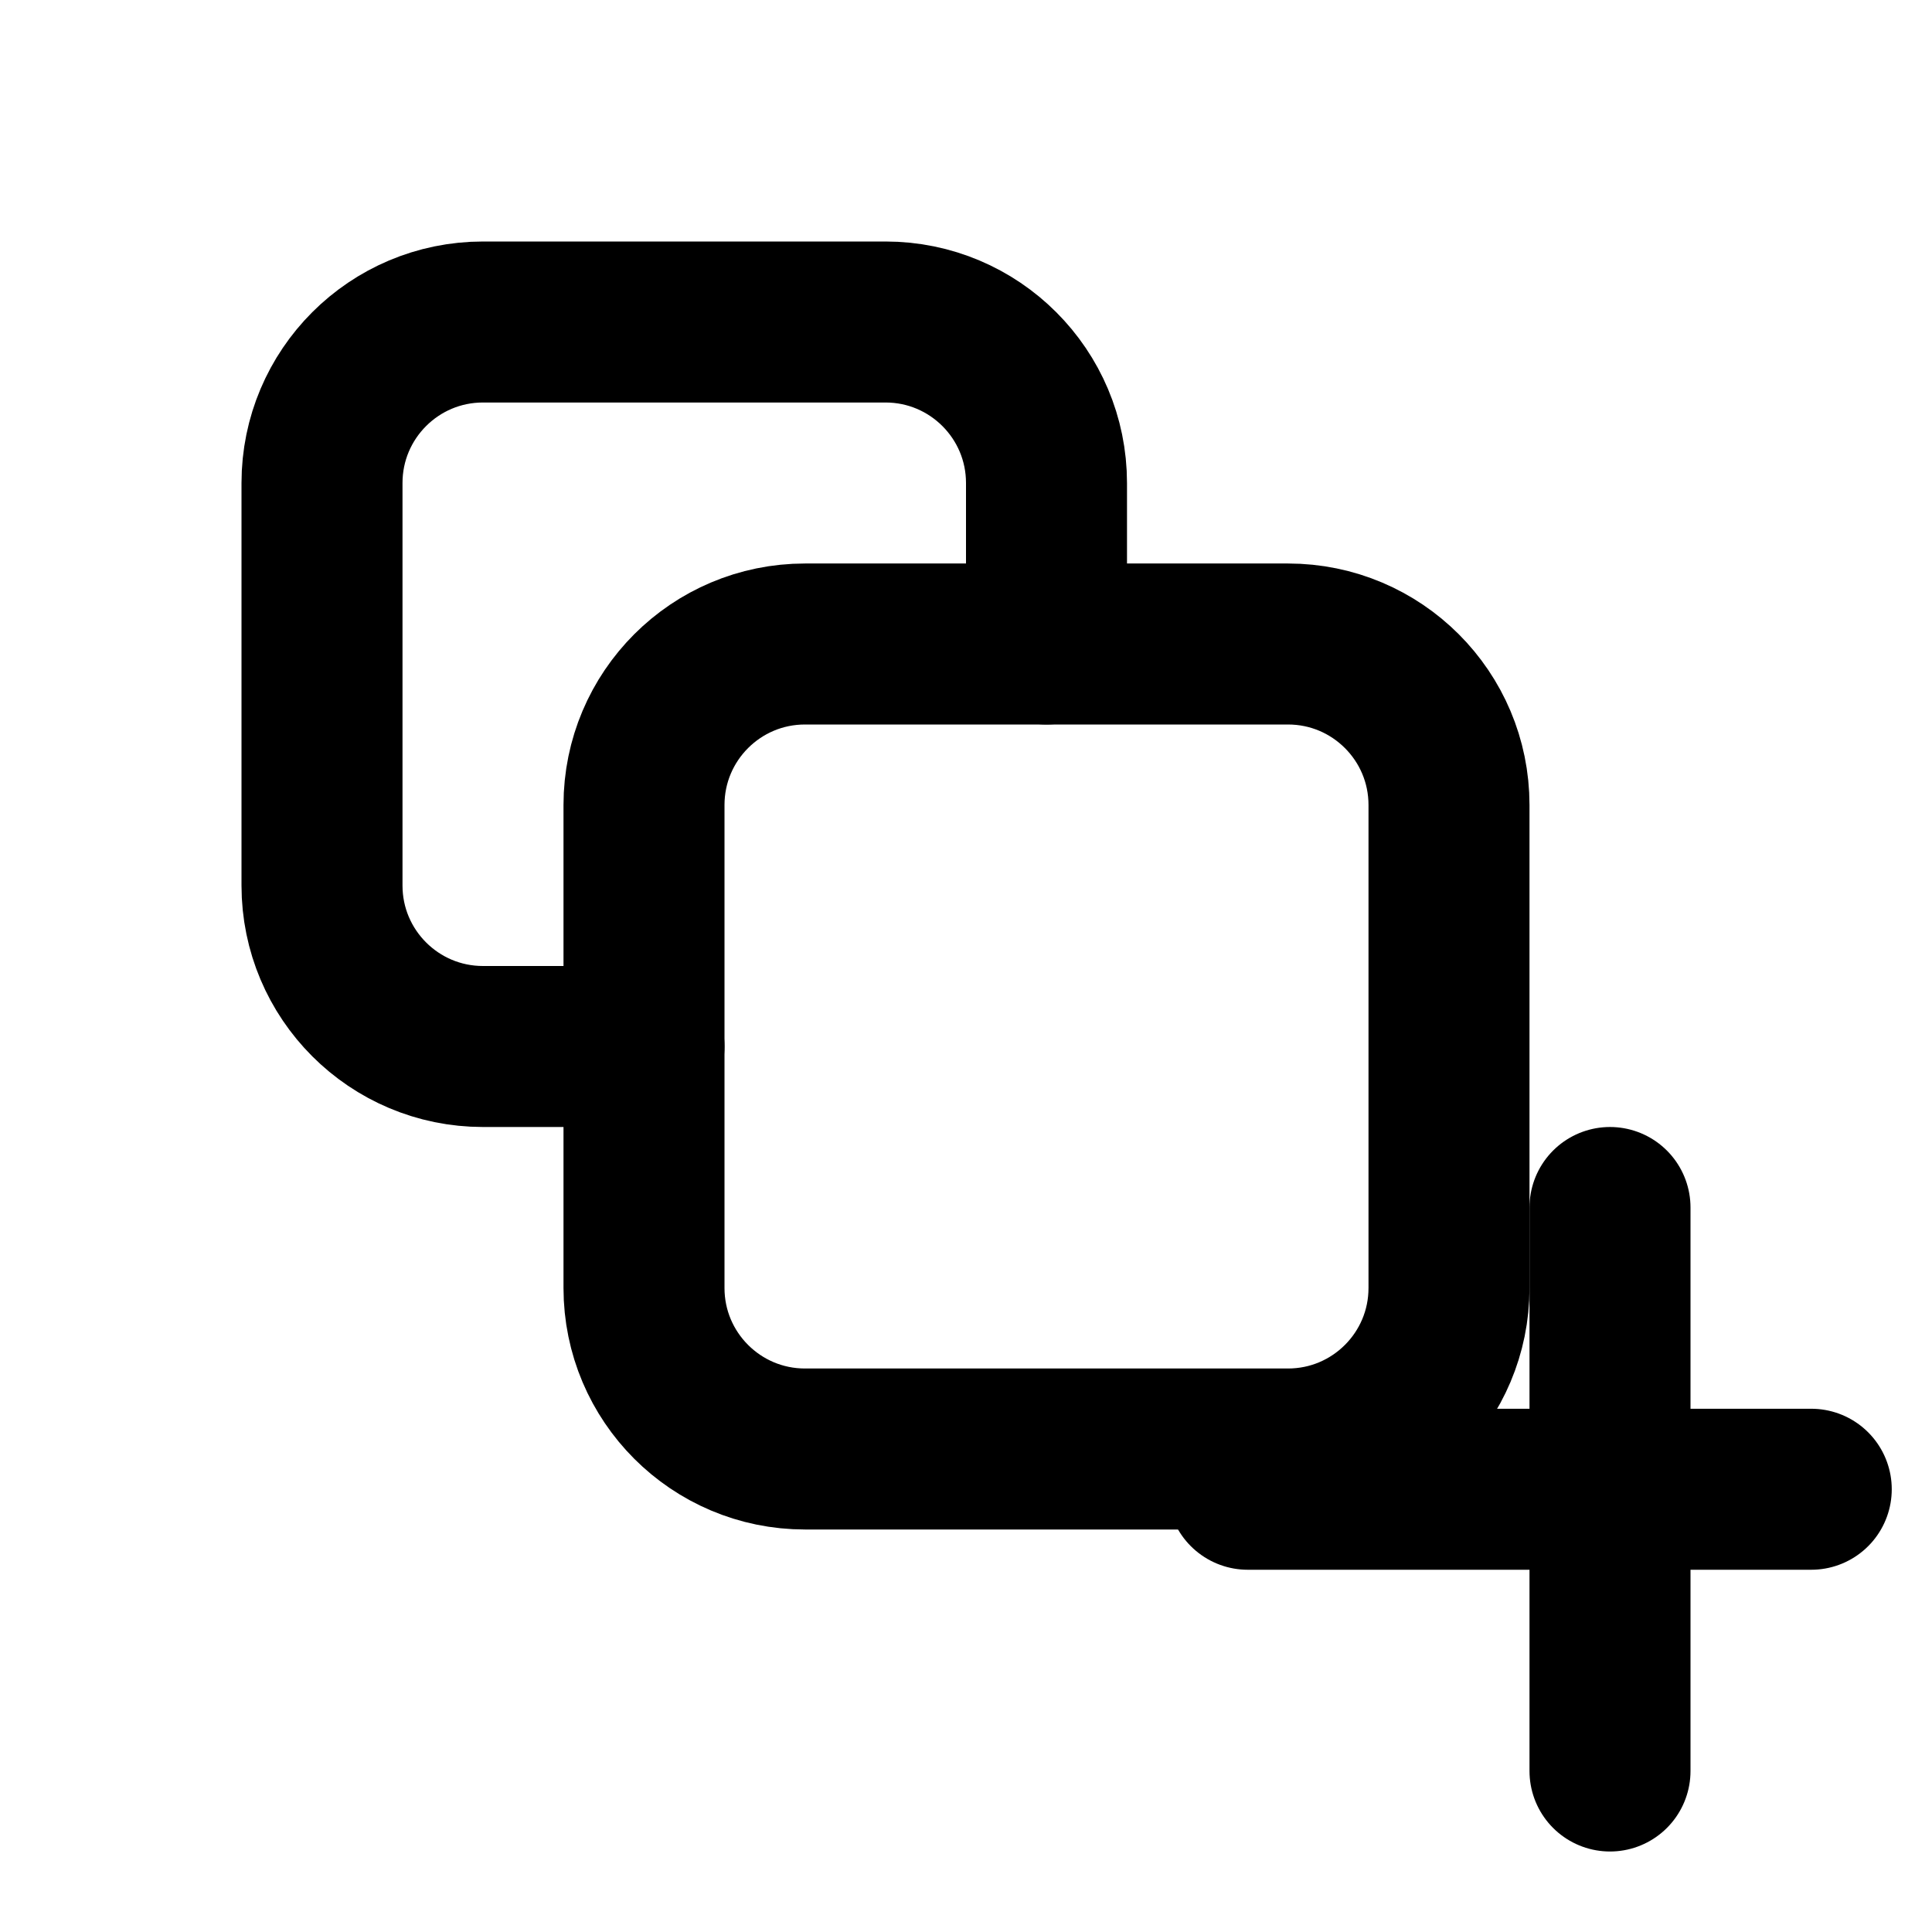
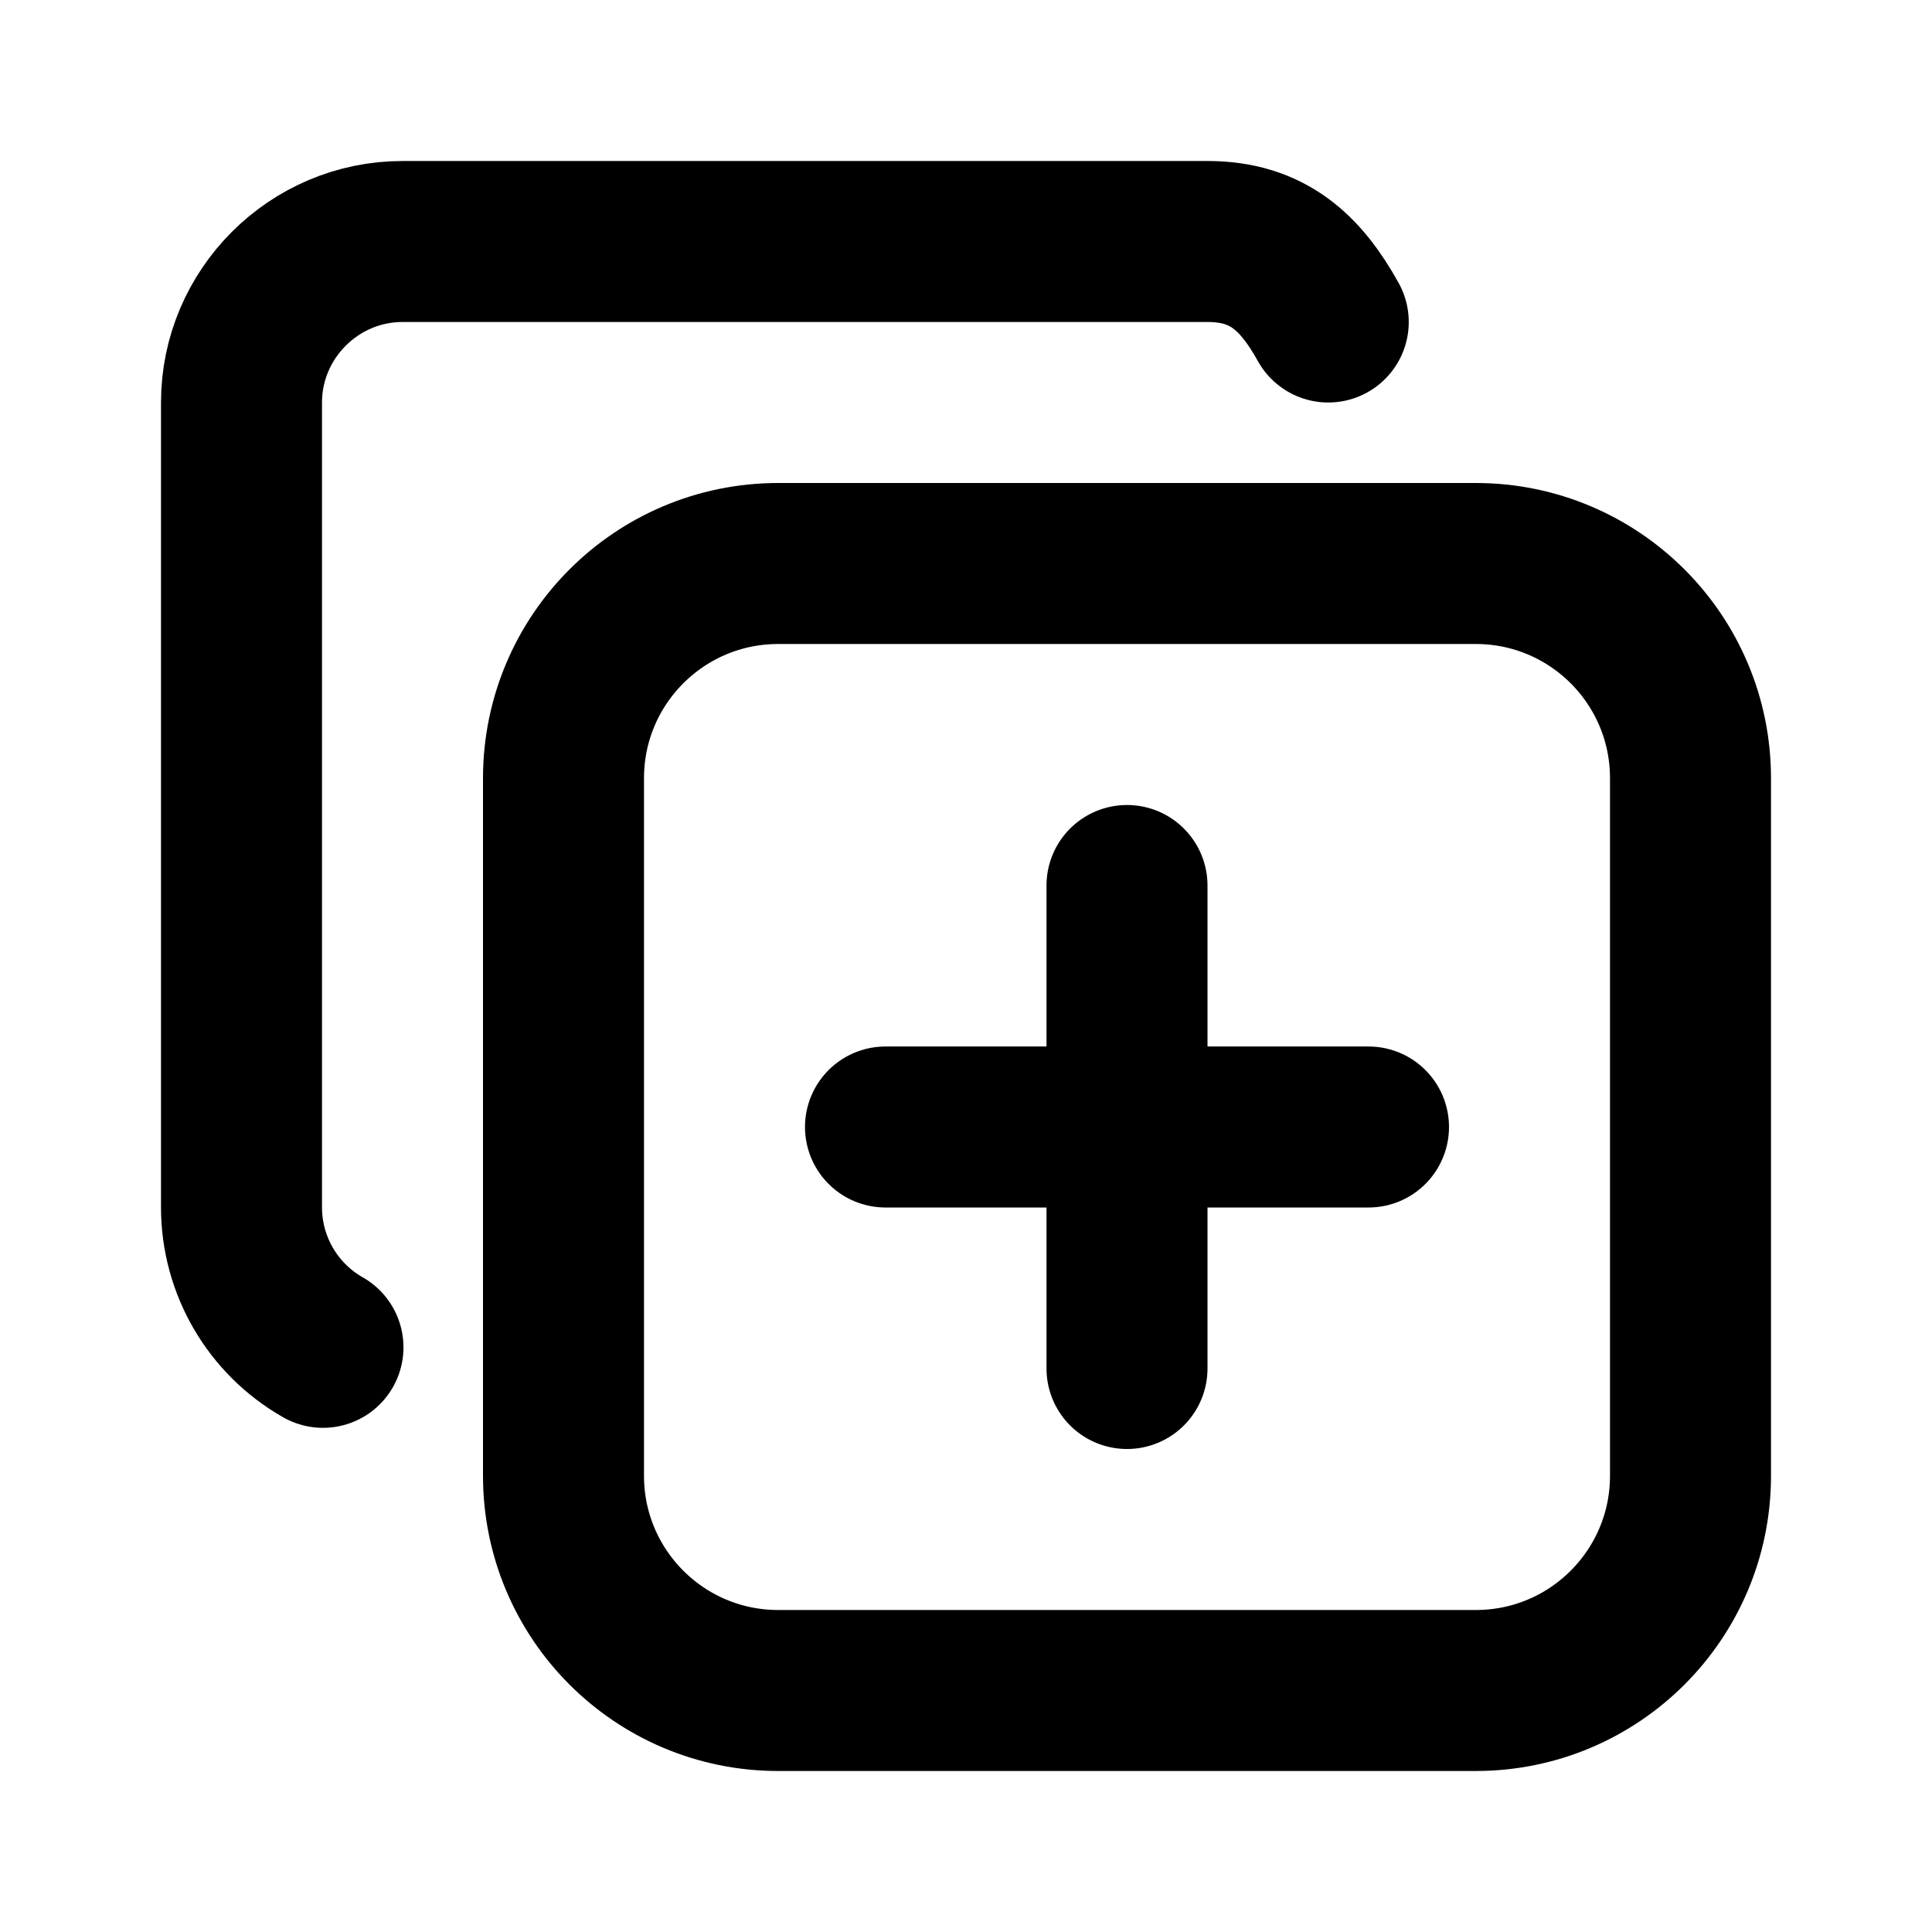
<svg xmlns="http://www.w3.org/2000/svg" width="24" height="24" viewBox="0 0 24 24" fill="none" stroke="currentColor" stroke-width="2" stroke-linecap="round" stroke-linejoin="round">
-   <rect x="8" y="8" width="10" height="10" rx="2" />
-   <path d="M13 8V6a2 2 0 0 0-2-2H6a2 2 0 0 0-2 2v5a2 2 0 0 0 2 2h2" />
-   <path d="M20 15v7M15.5 18.5h7" />
+   <path d="M7 9.667a2.667 2.667 0 0 1 2.667 -2.667h8.666a2.667 2.667 0 0 1 2.667 2.667v8.666a2.667 2.667 0 0 1 -2.667 2.667h-8.666a2.667 2.667 0 0 1 -2.667 -2.667l0 -8.666" />
+   <path d="M4.012 16.737a2 2 0 0 1 -1.012 -1.737v-10c0 -1.1 .9 -2 2 -2h10c.75 0 1.158 .385 1.5 1" />
+   <path d="M11 14h6" />
+   <path d="M14 11v6" />
</svg>
